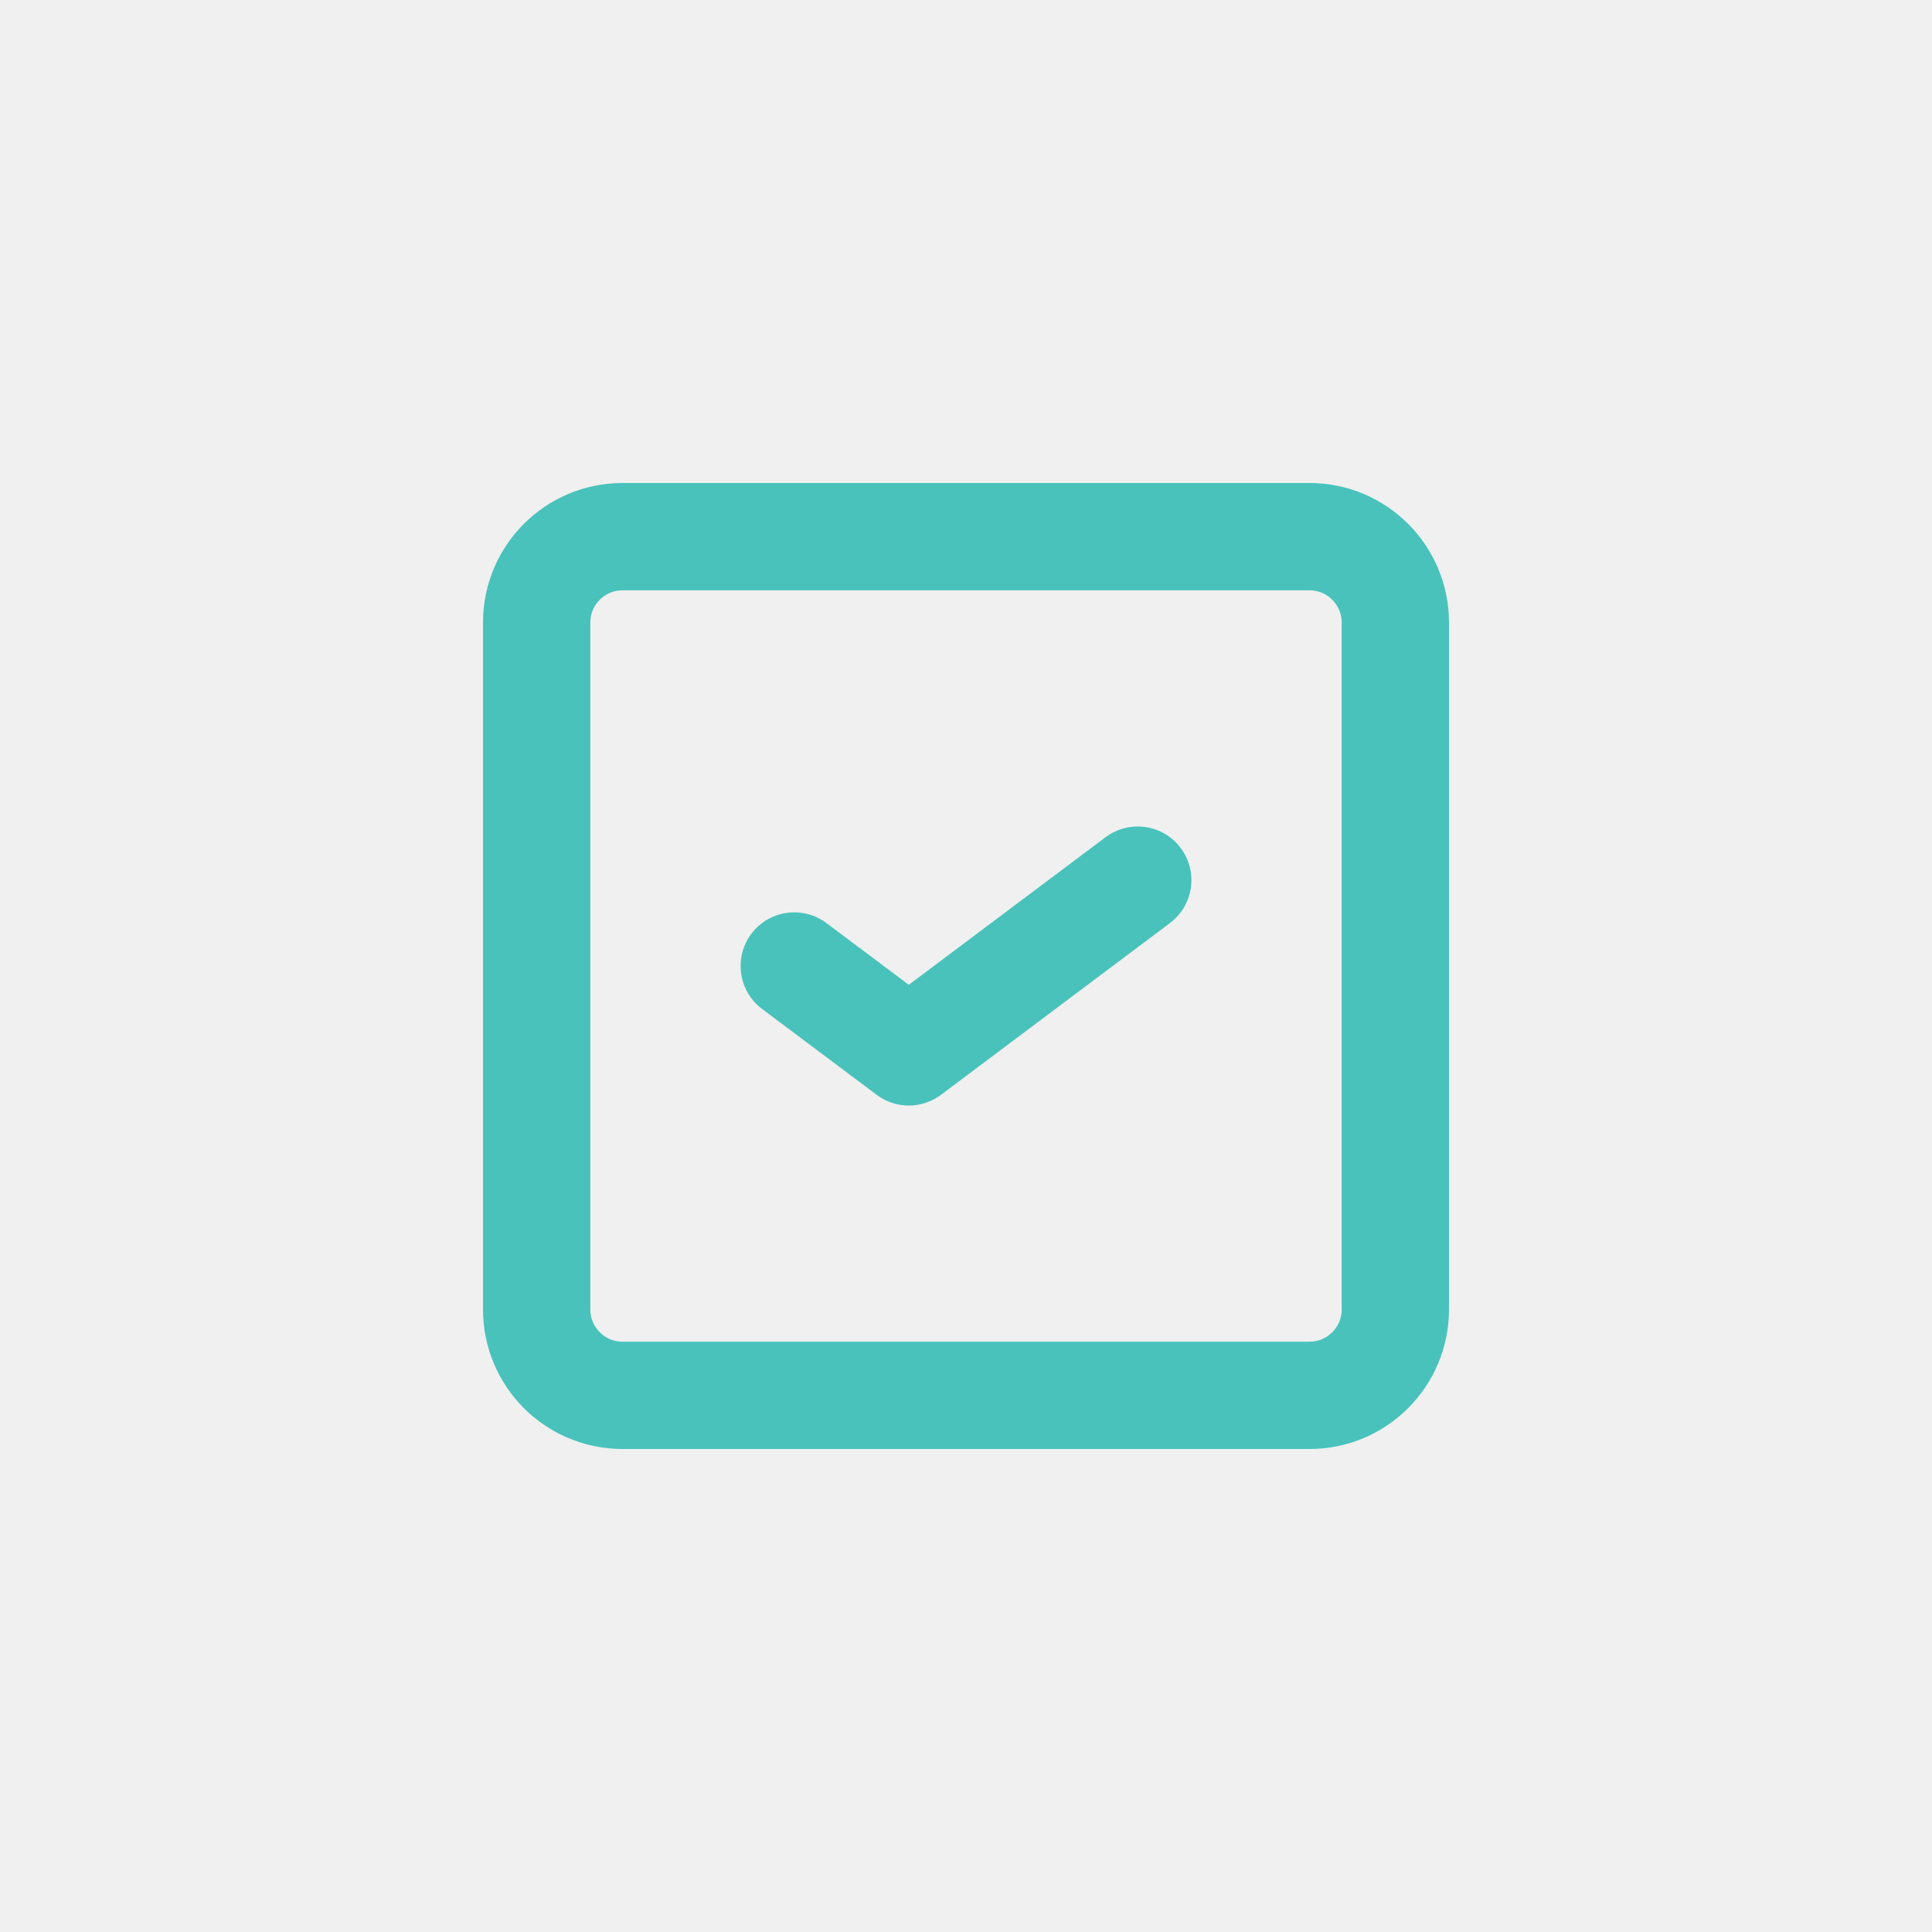
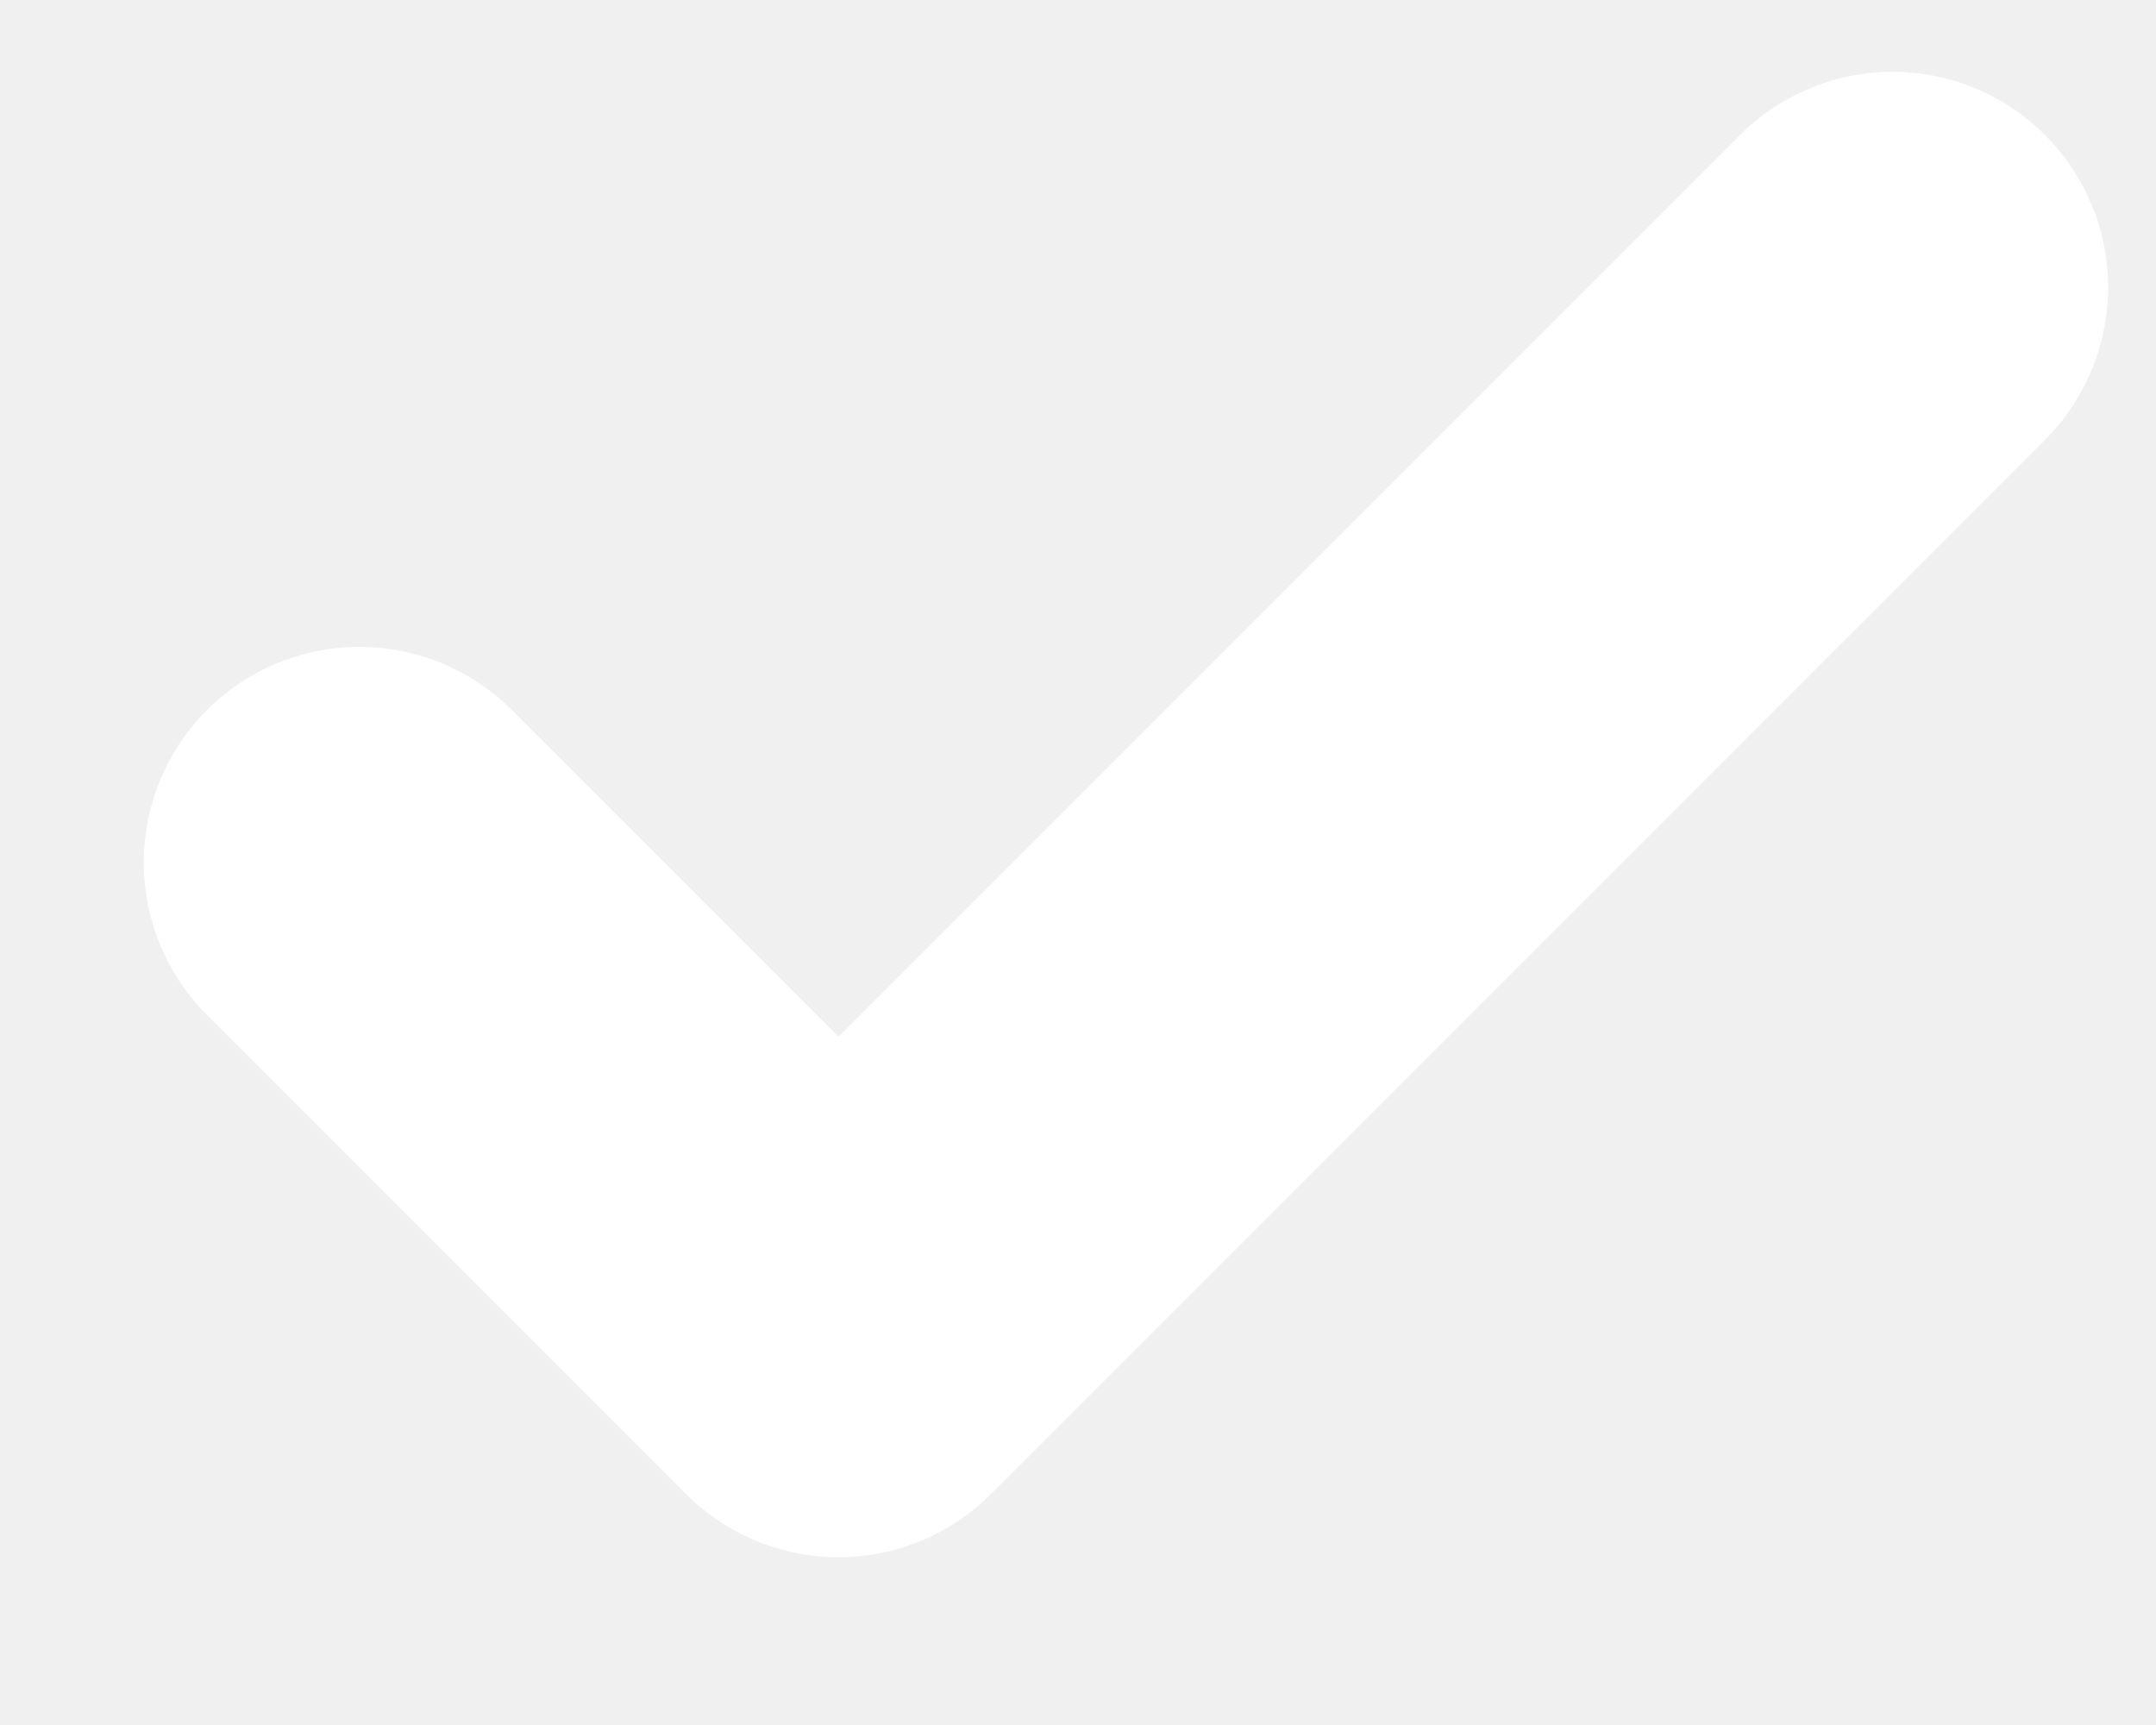
- <svg xmlns="http://www.w3.org/2000/svg" width="18" height="18" viewBox="0 0 18 18" fill="none">
-   <path d="M5 5.8C5 5.358 5.358 5 5.8 5H12.2C12.642 5 13 5.358 13 5.8V12.2C13 12.642 12.642 13 12.2 13H5.8C5.358 13 5 12.642 5 12.2V5.8Z" stroke="#49C2BB" stroke-linecap="round" stroke-linejoin="round" />
-   <path d="M10.6 8.2L8.467 9.8L7.4 9" stroke="#49C2BB" stroke-linecap="round" stroke-linejoin="round" />
+ <svg xmlns="http://www.w3.org/2000/svg" width="10" height="8" viewBox="0 0 10 8" fill="none">
+   <path d="M8.778 1.333L3.889 6.222L1.667 4" stroke="white" stroke-width="2" stroke-linecap="round" stroke-linejoin="round" />
</svg>
